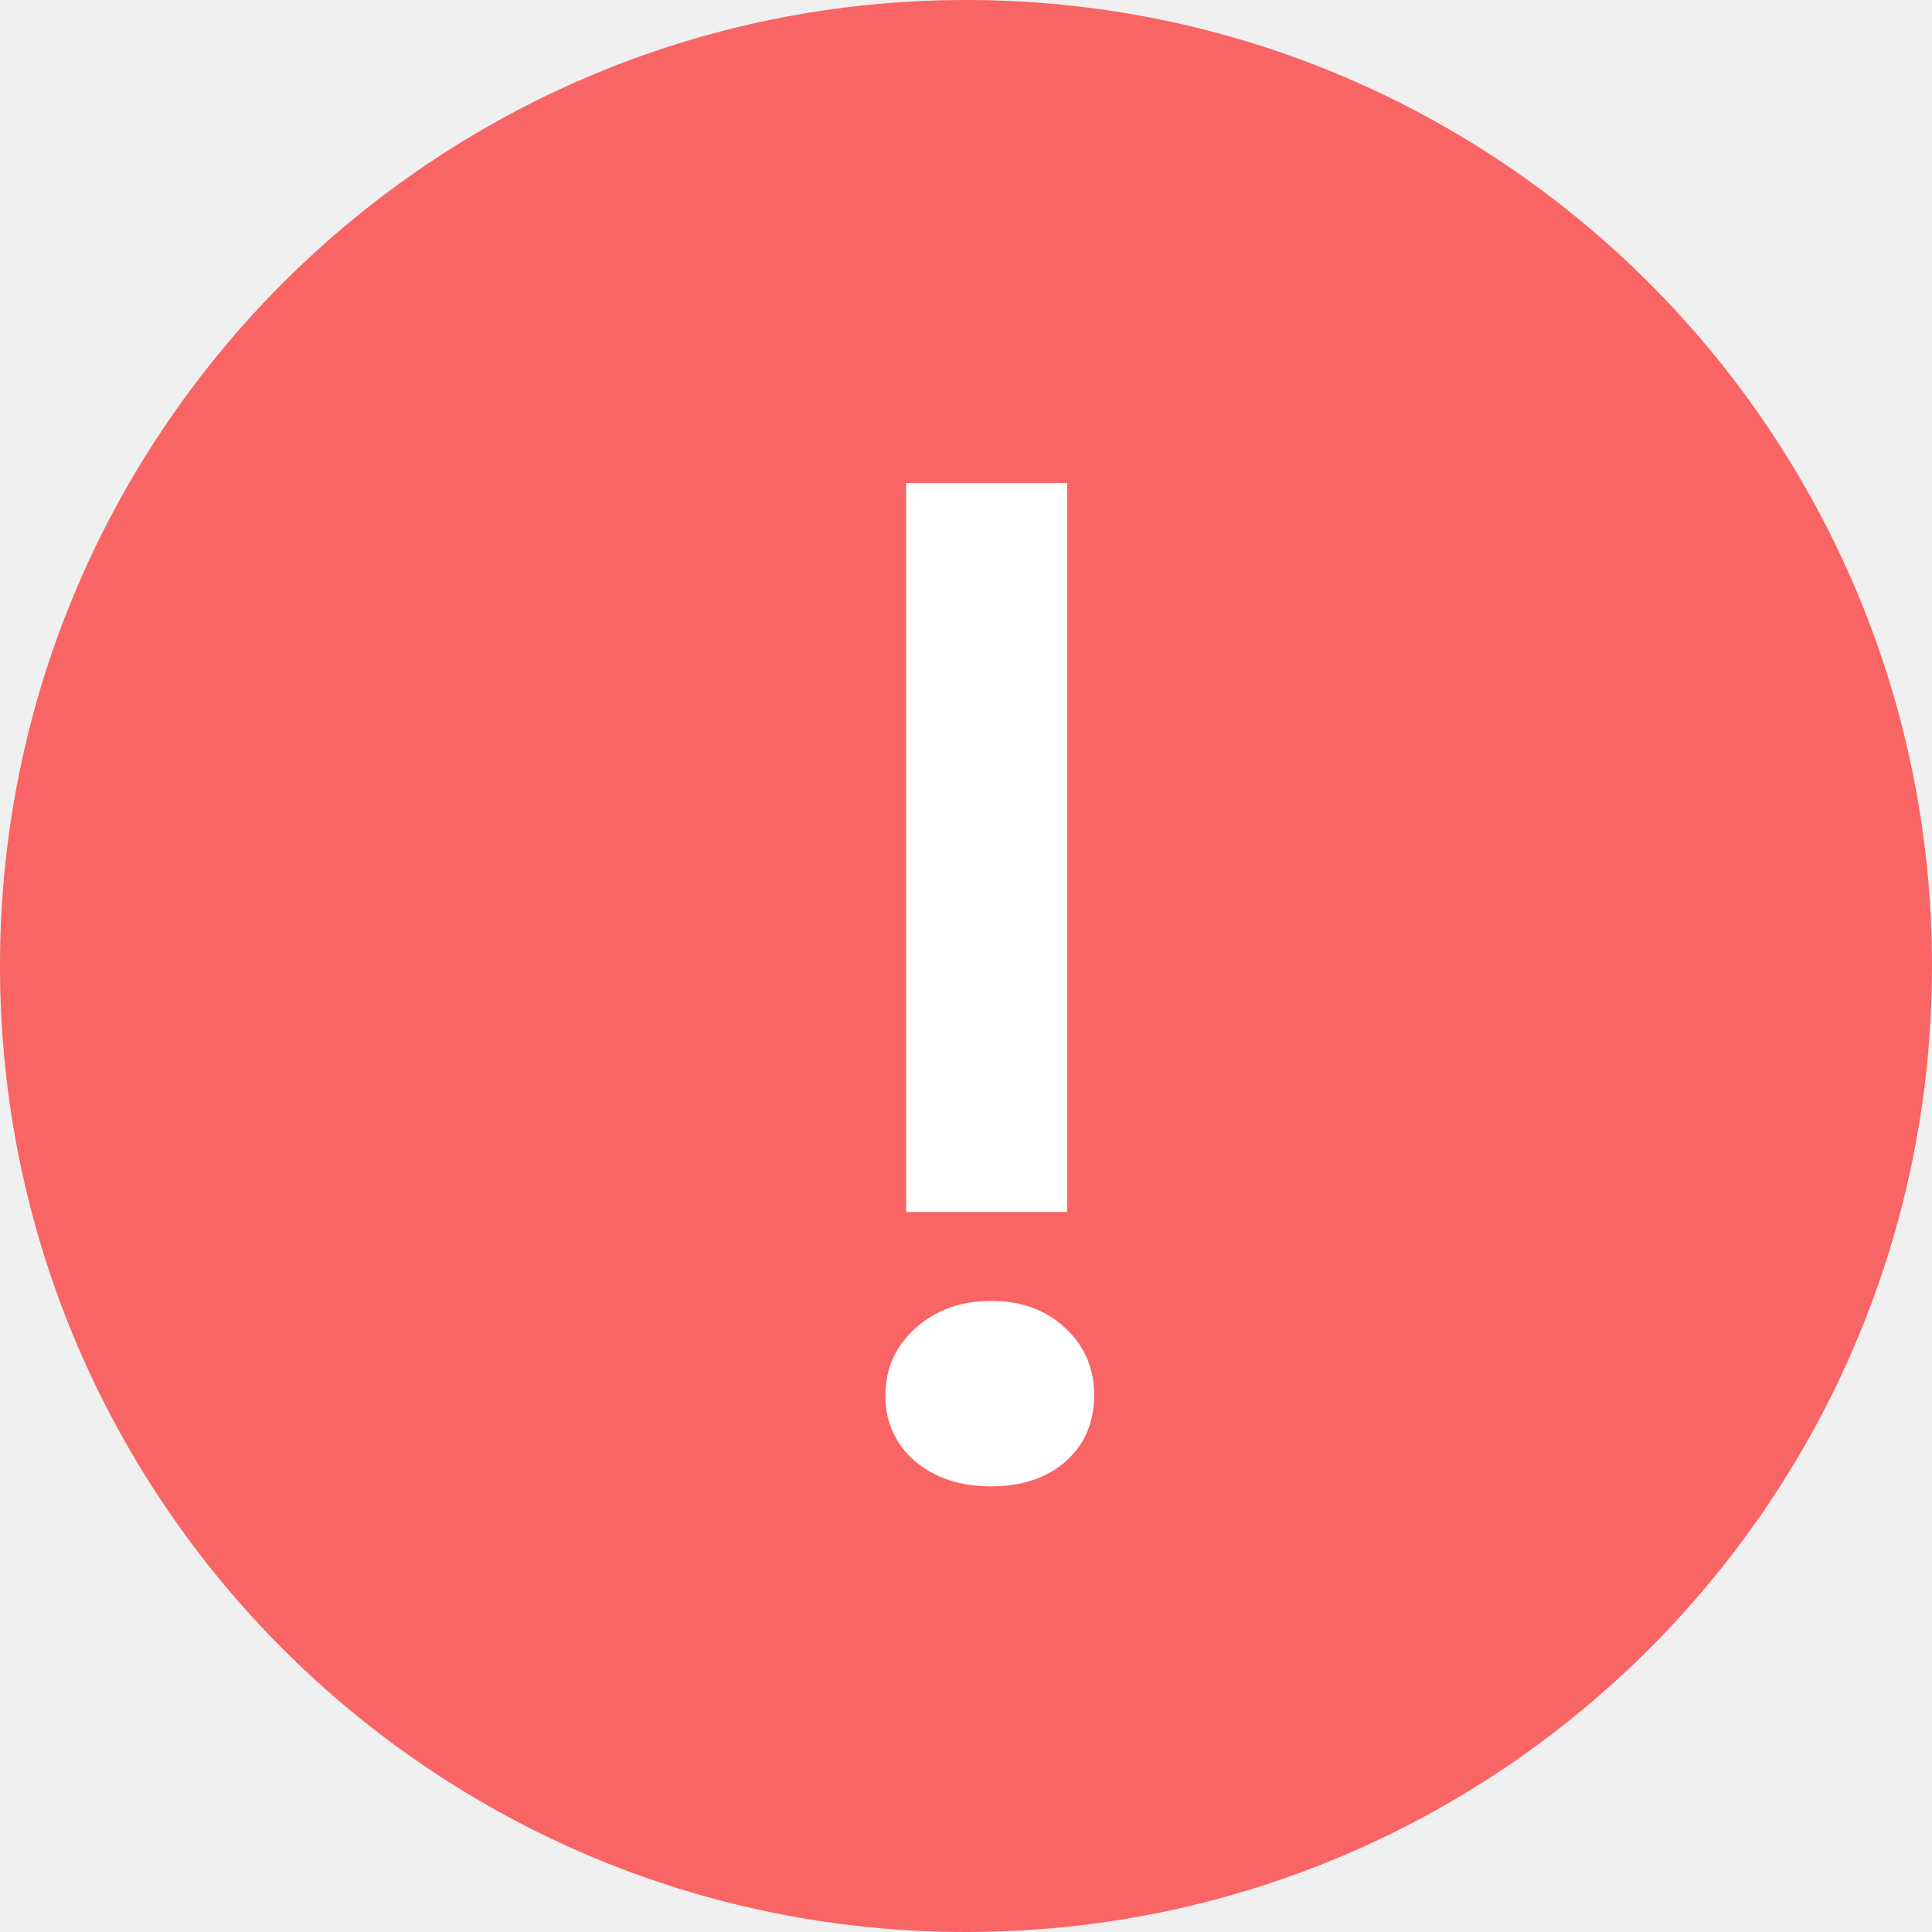
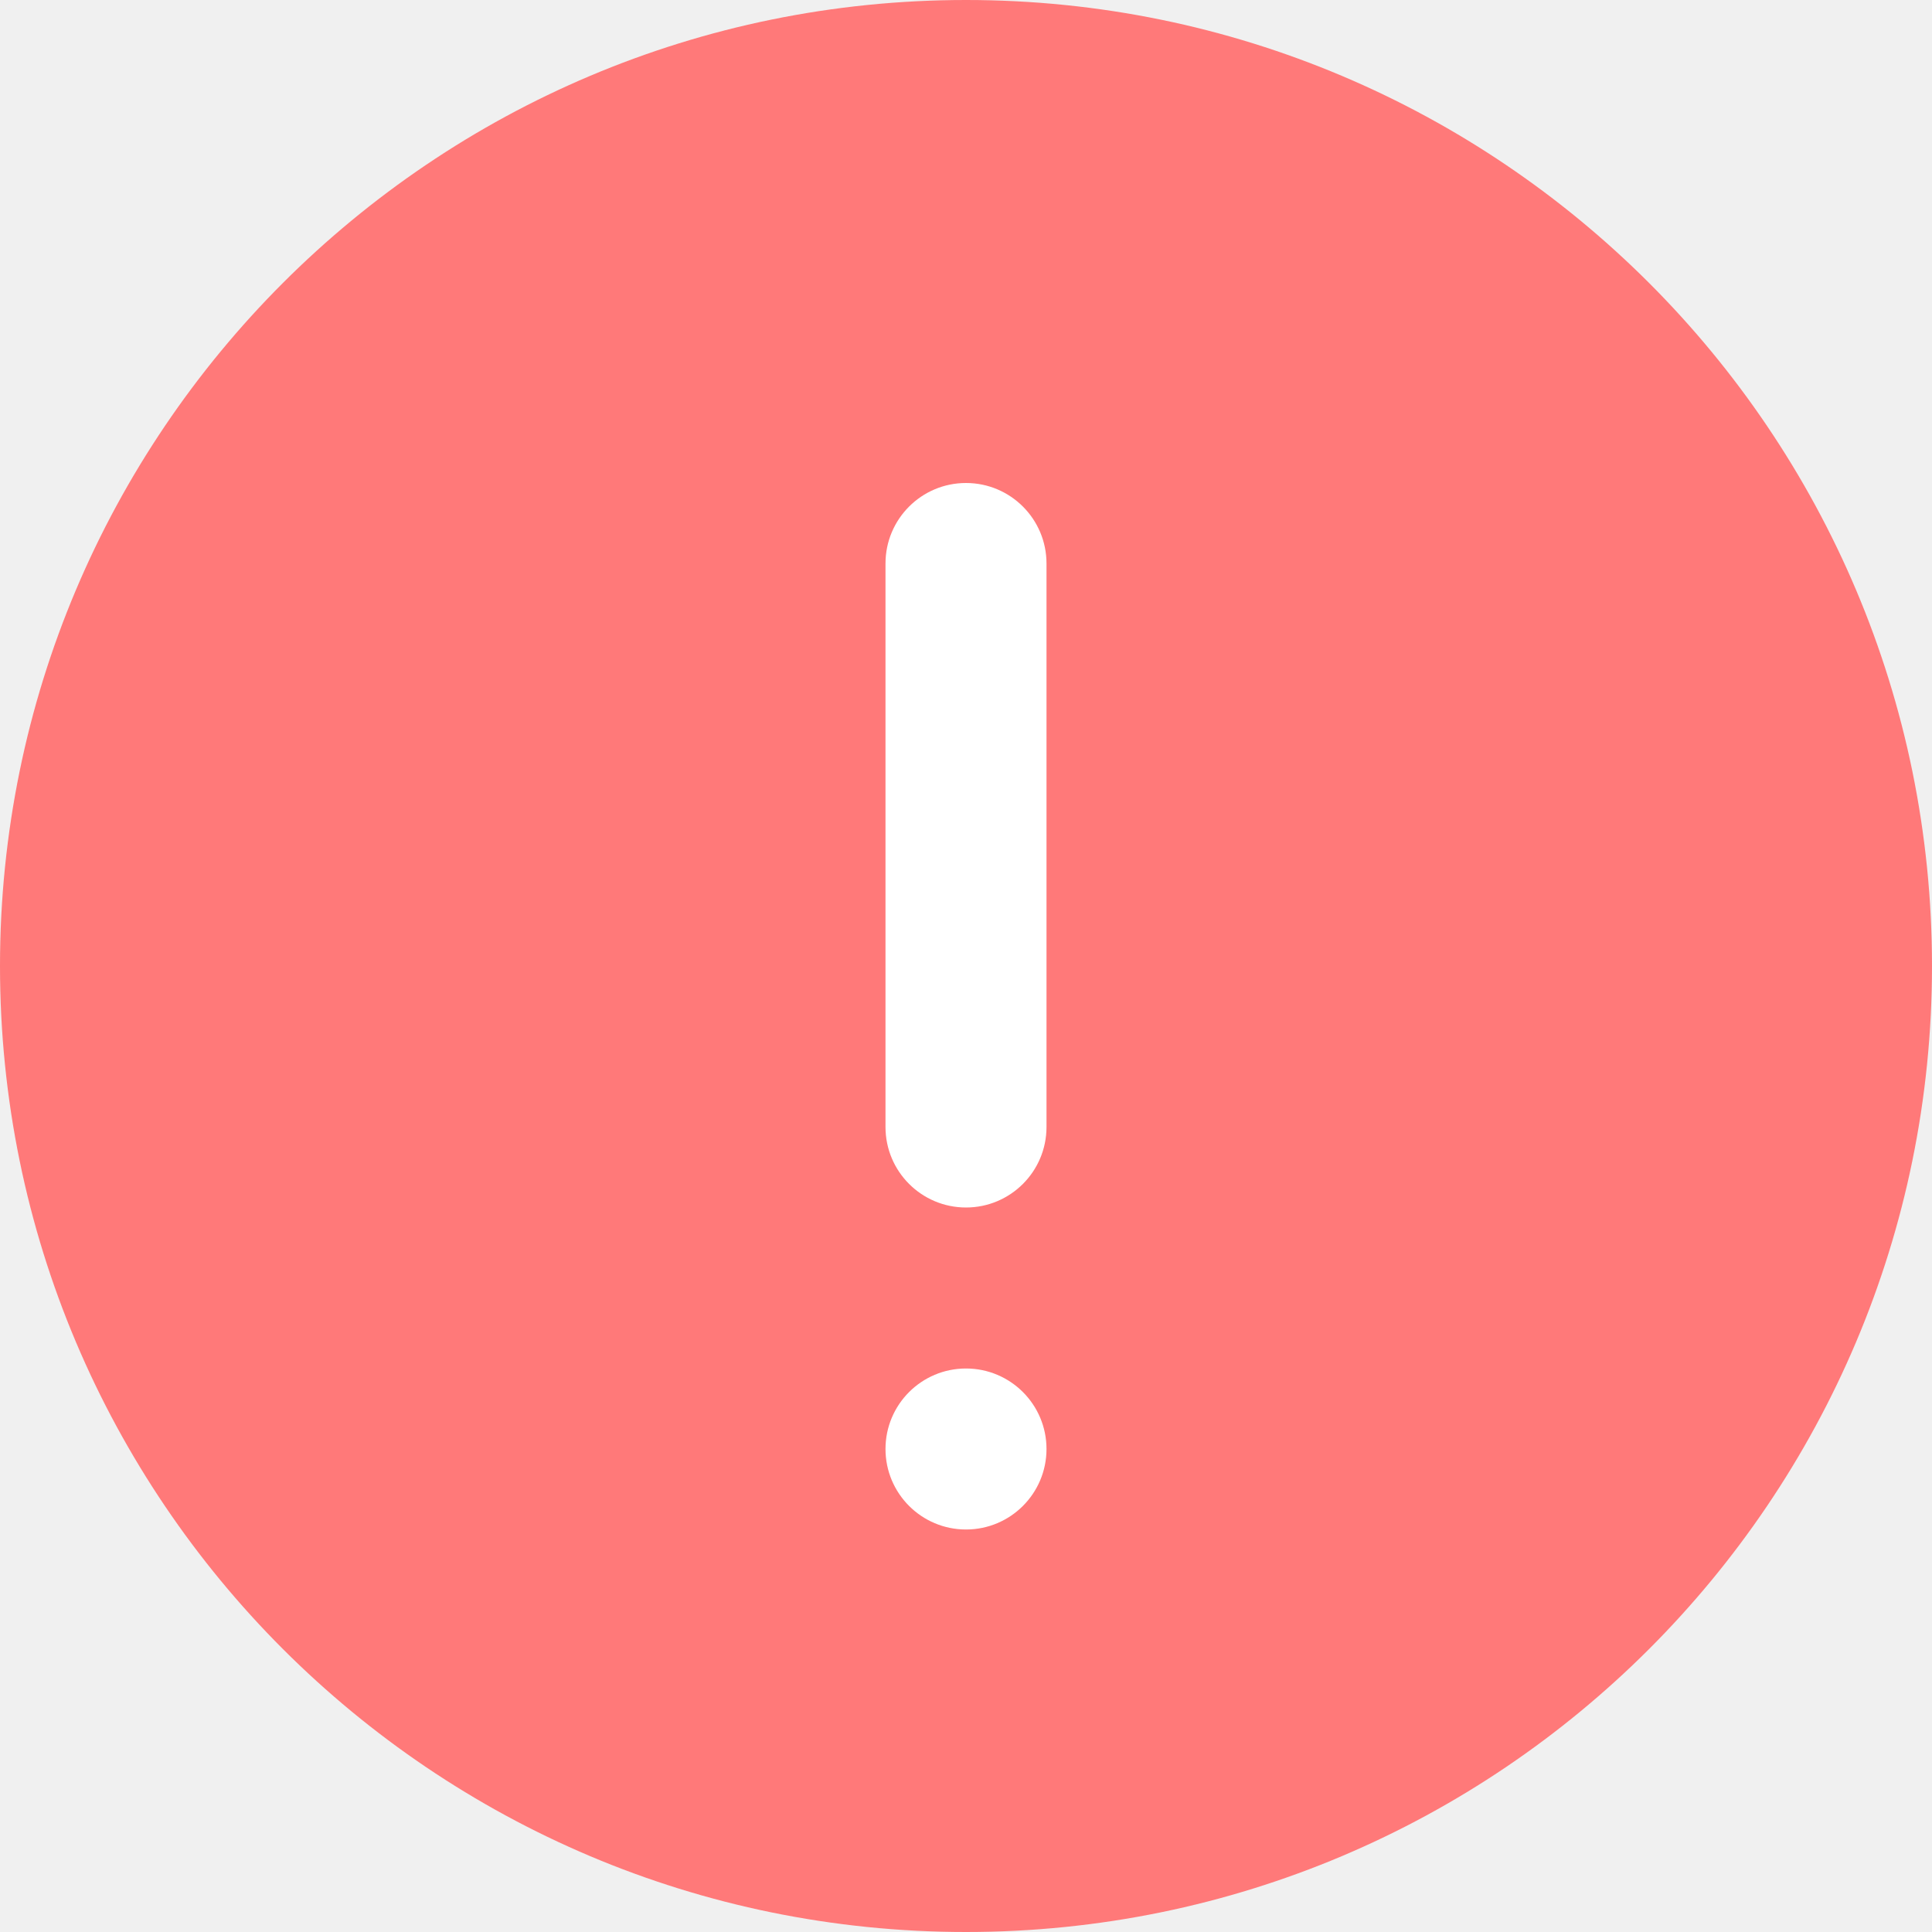
<svg xmlns="http://www.w3.org/2000/svg" width="24" height="24">
  <g fill="none" fill-rule="evenodd">
-     <circle cx="12" cy="12" r="12" fill="#F96464" />
-     <path fill="#FFF" fill-rule="nonzero" d="M13.256 6v9.056h-2V6h2zm-.944 12.464c-.384 0-.699-.104-.944-.312a1.027 1.027 0 0 1-.368-.824c0-.33.125-.608.376-.832.25-.224.563-.336.936-.336.373 0 .68.112.92.336.24.224.36.501.36.832 0 .341-.117.616-.352.824-.235.208-.544.312-.928.312z" />
+     <circle fill="#FF7979" cx="12" cy="12" r="12" />
+     <rect fill="#FFF" x="11" y="6" width="2" height="9" rx="1" />
+     <rect fill="#FFF" x="11" y="17" width="2" height="2" rx="1" />
  </g>
</svg>
